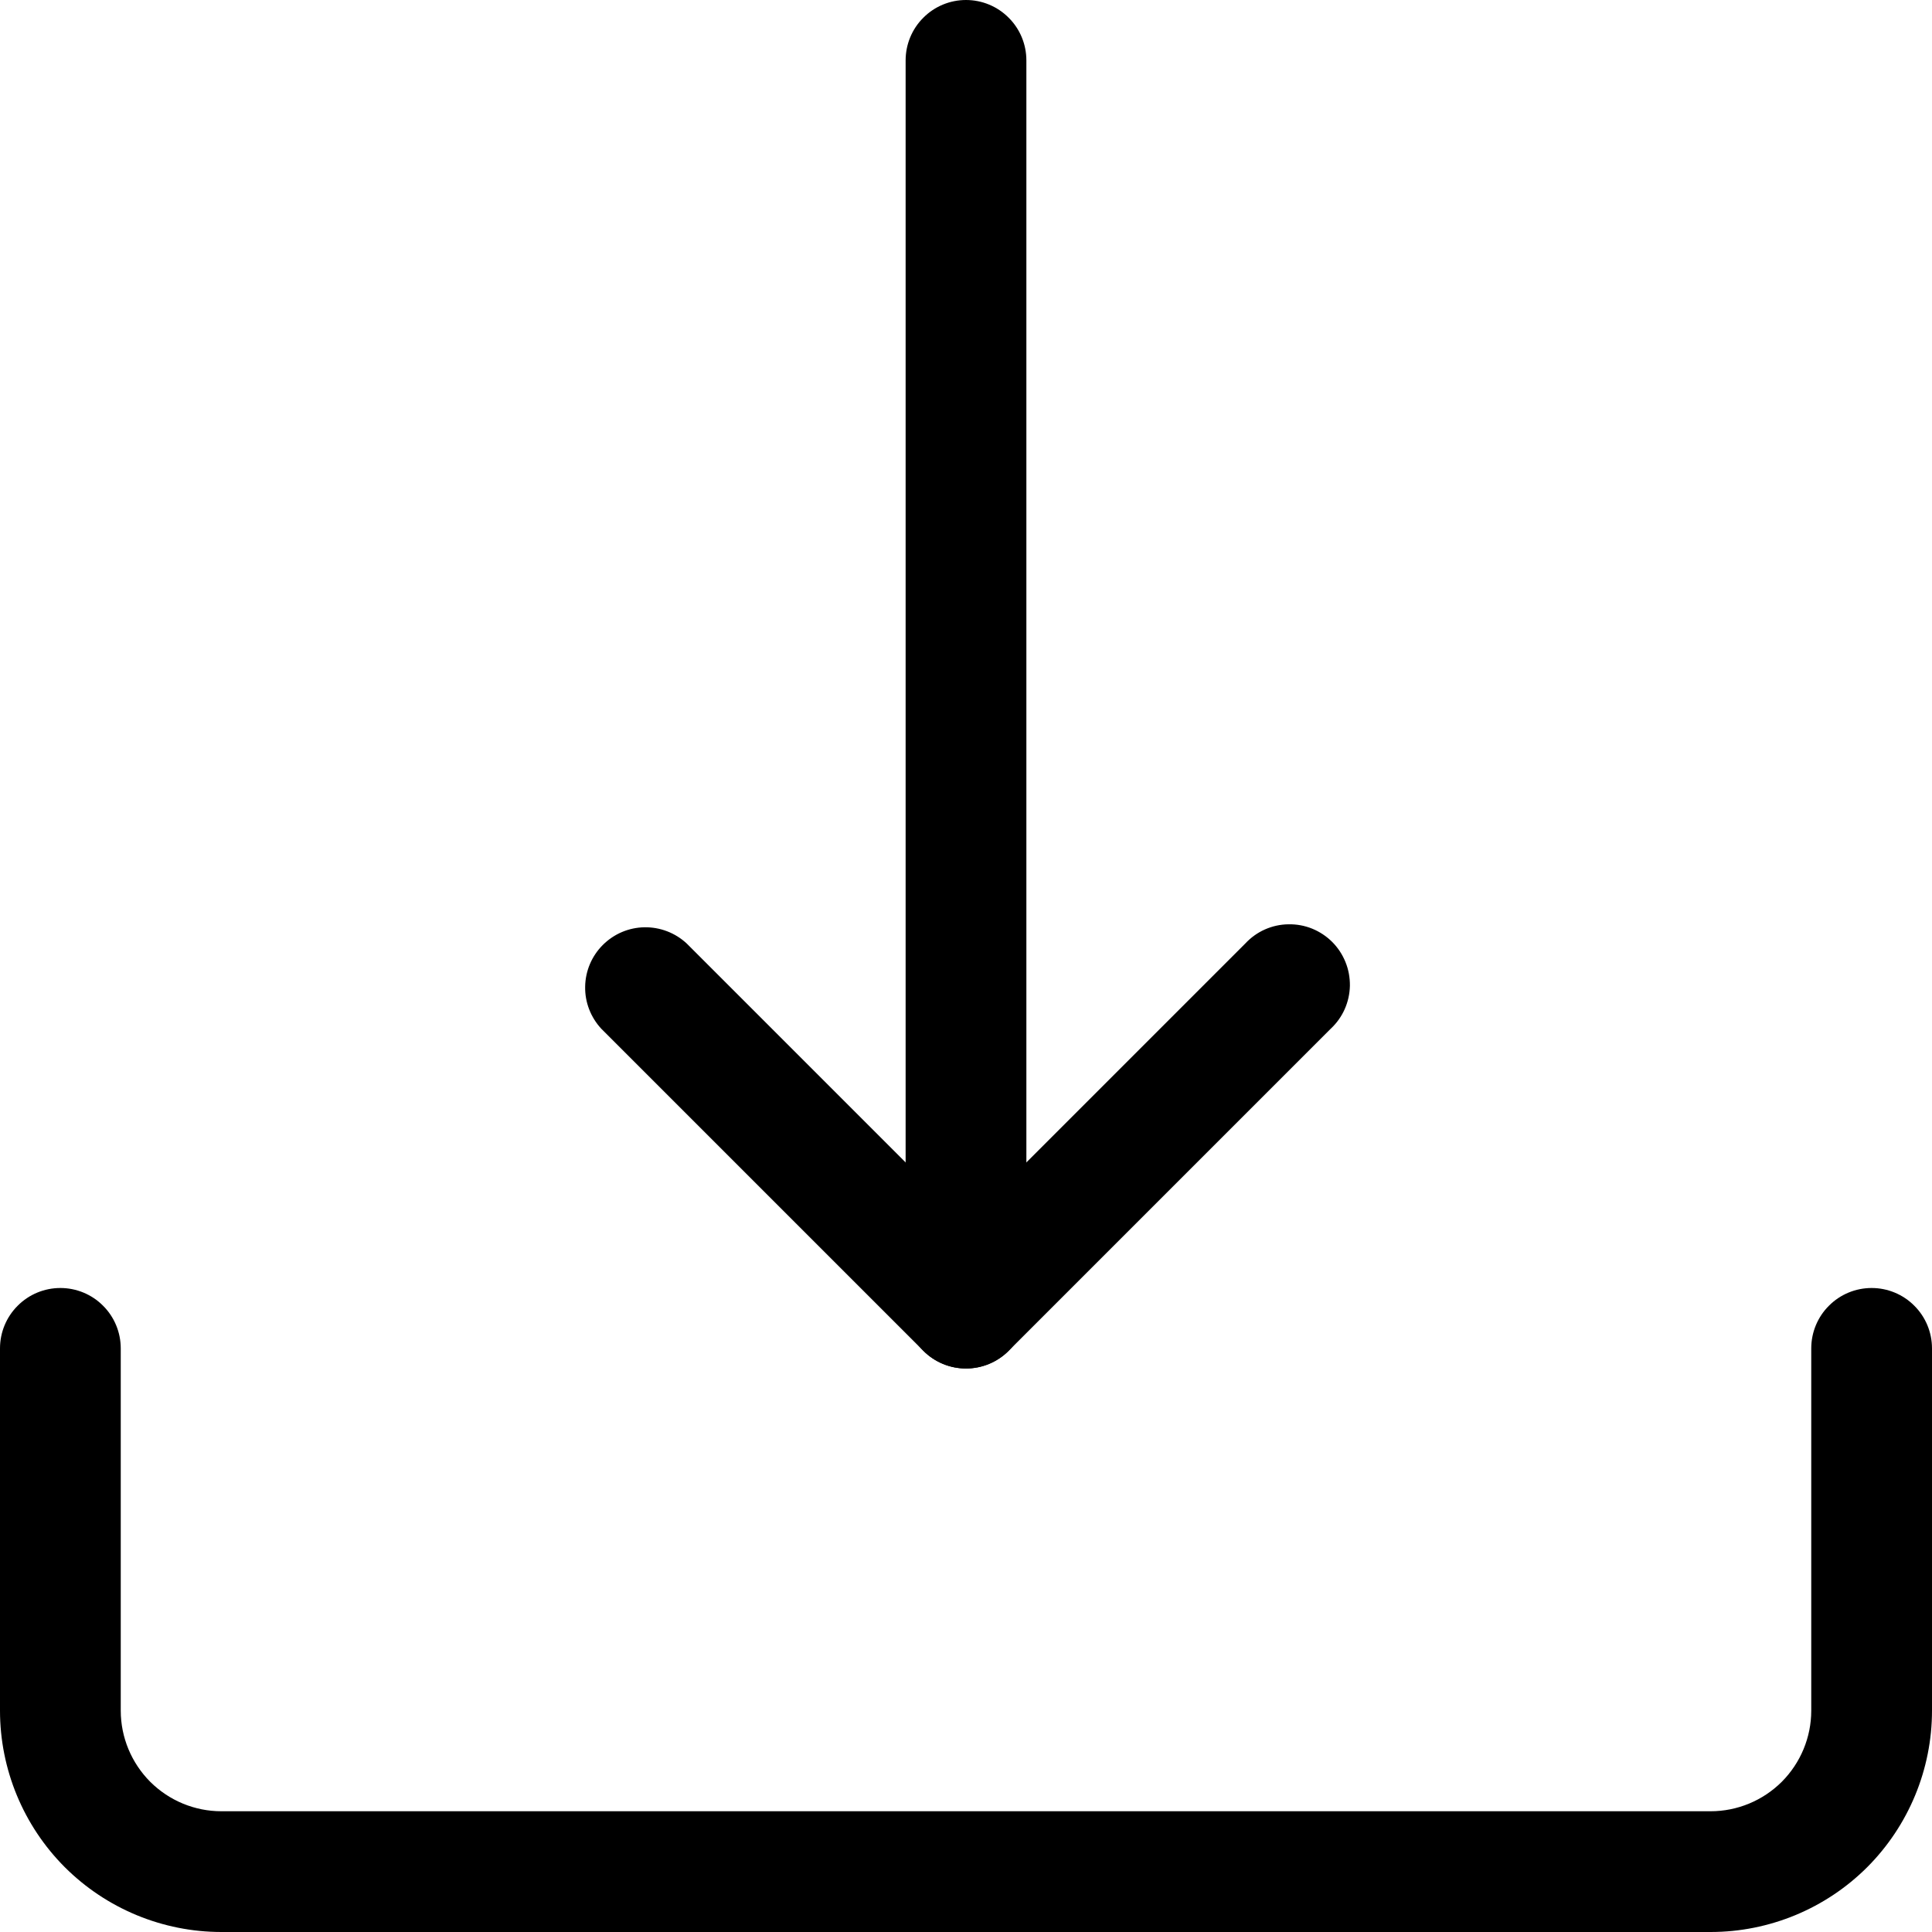
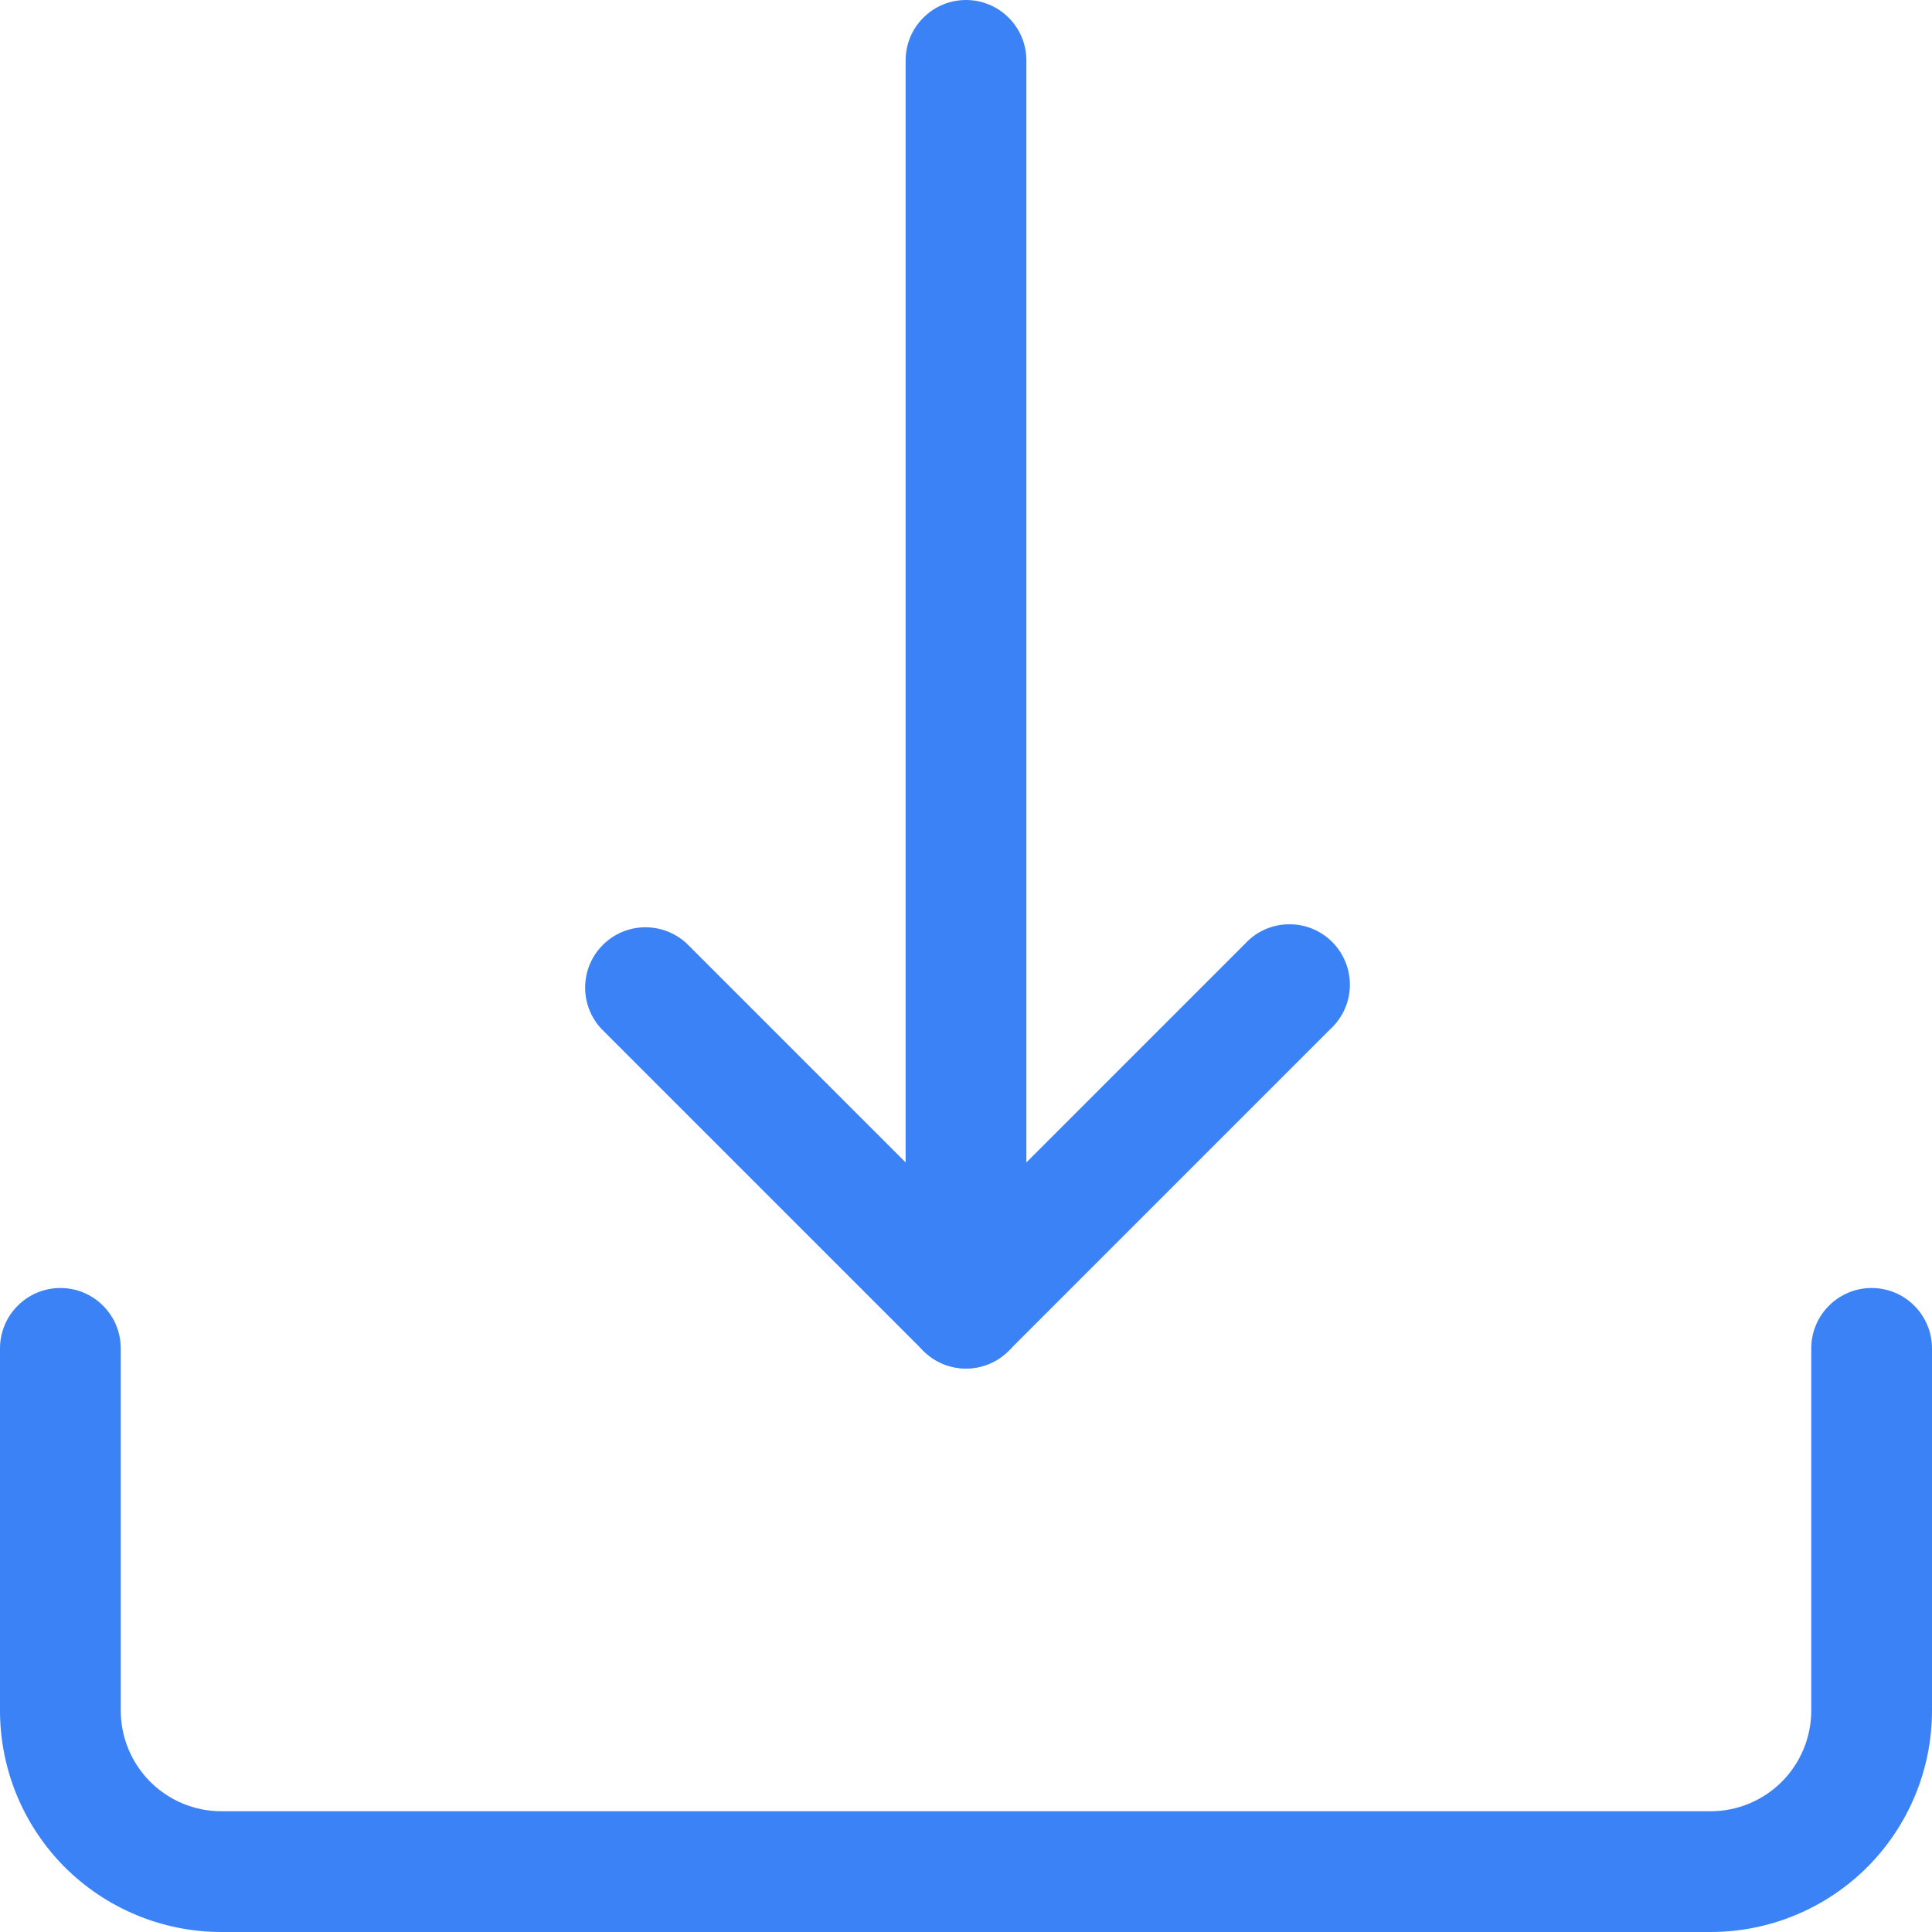
<svg xmlns="http://www.w3.org/2000/svg" width="24" height="24" viewBox="0 0 24 24" fill="none">
-   <path d="M12 17C11.801 17 11.61 16.921 11.47 16.78C11.329 16.64 11.25 16.449 11.25 16.25V0.75C11.25 0.551 11.329 0.36 11.47 0.22C11.61 0.079 11.801 0 12 0C12.199 0 12.39 0.079 12.53 0.22C12.671 0.36 12.75 0.551 12.75 0.75V16.25C12.75 16.449 12.671 16.64 12.53 16.78C12.39 16.921 12.199 17 12 17Z" fill="black" />
-   <path d="M12 17C11.801 17 11.611 16.921 11.47 16.78L7.47 12.78C7.338 12.638 7.265 12.45 7.269 12.256C7.272 12.061 7.351 11.876 7.488 11.739C7.626 11.601 7.811 11.522 8.006 11.519C8.2 11.516 8.388 11.588 8.53 11.72L12 15.19L15.47 11.72C15.539 11.646 15.621 11.587 15.713 11.546C15.806 11.505 15.905 11.483 16.006 11.482C16.106 11.48 16.206 11.498 16.3 11.536C16.393 11.574 16.478 11.63 16.549 11.701C16.62 11.772 16.676 11.857 16.714 11.951C16.752 12.044 16.77 12.144 16.769 12.245C16.767 12.345 16.745 12.445 16.704 12.537C16.663 12.629 16.604 12.711 16.53 12.78L12.53 16.78C12.389 16.921 12.199 17 12 17V17Z" fill="black" />
-   <path d="M21.25 24H2.75C2.021 24 1.321 23.71 0.805 23.195C0.29 22.679 0 21.979 0 21.25L0 16.75C0 16.551 0.079 16.36 0.22 16.22C0.36 16.079 0.551 16 0.75 16C0.949 16 1.14 16.079 1.28 16.22C1.421 16.36 1.5 16.551 1.5 16.75V21.25C1.5 21.581 1.632 21.899 1.866 22.134C2.101 22.368 2.418 22.5 2.75 22.5H21.25C21.581 22.5 21.899 22.368 22.134 22.134C22.368 21.899 22.5 21.581 22.5 21.25V16.75C22.5 16.551 22.579 16.36 22.72 16.22C22.86 16.079 23.051 16 23.25 16C23.449 16 23.64 16.079 23.78 16.22C23.921 16.36 24 16.551 24 16.75V21.25C24 21.979 23.71 22.679 23.195 23.195C22.679 23.71 21.979 24 21.25 24V24Z" fill="black" />
+   <path d="M12 17C11.801 17 11.61 16.921 11.47 16.78C11.329 16.64 11.25 16.449 11.25 16.25V0.75C11.25 0.551 11.329 0.36 11.47 0.22C11.61 0.079 11.801 0 12 0C12.199 0 12.39 0.079 12.53 0.22C12.671 0.36 12.75 0.551 12.75 0.75V16.25C12.75 16.449 12.671 16.64 12.53 16.78C12.39 16.921 12.199 17 12 17Z" fill="#3B82F6" />
+   <path d="M12 17C11.801 17 11.611 16.921 11.47 16.78L7.47 12.78C7.338 12.638 7.265 12.45 7.269 12.256C7.272 12.061 7.351 11.876 7.488 11.739C7.626 11.601 7.811 11.522 8.006 11.519C8.2 11.516 8.388 11.588 8.53 11.72L12 15.19L15.47 11.72C15.539 11.646 15.621 11.587 15.713 11.546C15.806 11.505 15.905 11.483 16.006 11.482C16.106 11.48 16.206 11.498 16.3 11.536C16.393 11.574 16.478 11.63 16.549 11.701C16.62 11.772 16.676 11.857 16.714 11.951C16.752 12.044 16.77 12.144 16.769 12.245C16.767 12.345 16.745 12.445 16.704 12.537C16.663 12.629 16.604 12.711 16.53 12.78L12.53 16.78C12.389 16.921 12.199 17 12 17Z" fill="#3B82F6" />
+   <path d="M21.25 24H2.75C2.021 24 1.321 23.71 0.805 23.195C0.29 22.679 0 21.979 0 21.25L0 16.75C0 16.551 0.079 16.36 0.22 16.22C0.36 16.079 0.551 16 0.75 16C0.949 16 1.14 16.079 1.28 16.22C1.421 16.36 1.5 16.551 1.5 16.75V21.25C1.5 21.581 1.632 21.899 1.866 22.134C2.101 22.368 2.418 22.5 2.75 22.5H21.25C21.581 22.5 21.899 22.368 22.134 22.134C22.368 21.899 22.5 21.581 22.5 21.25V16.75C22.5 16.551 22.579 16.36 22.72 16.22C22.86 16.079 23.051 16 23.25 16C23.449 16 23.64 16.079 23.78 16.22C23.921 16.36 24 16.551 24 16.75V21.25C24 21.979 23.71 22.679 23.195 23.195C22.679 23.71 21.979 24 21.25 24Z" fill="#3B82F6" />
</svg>
